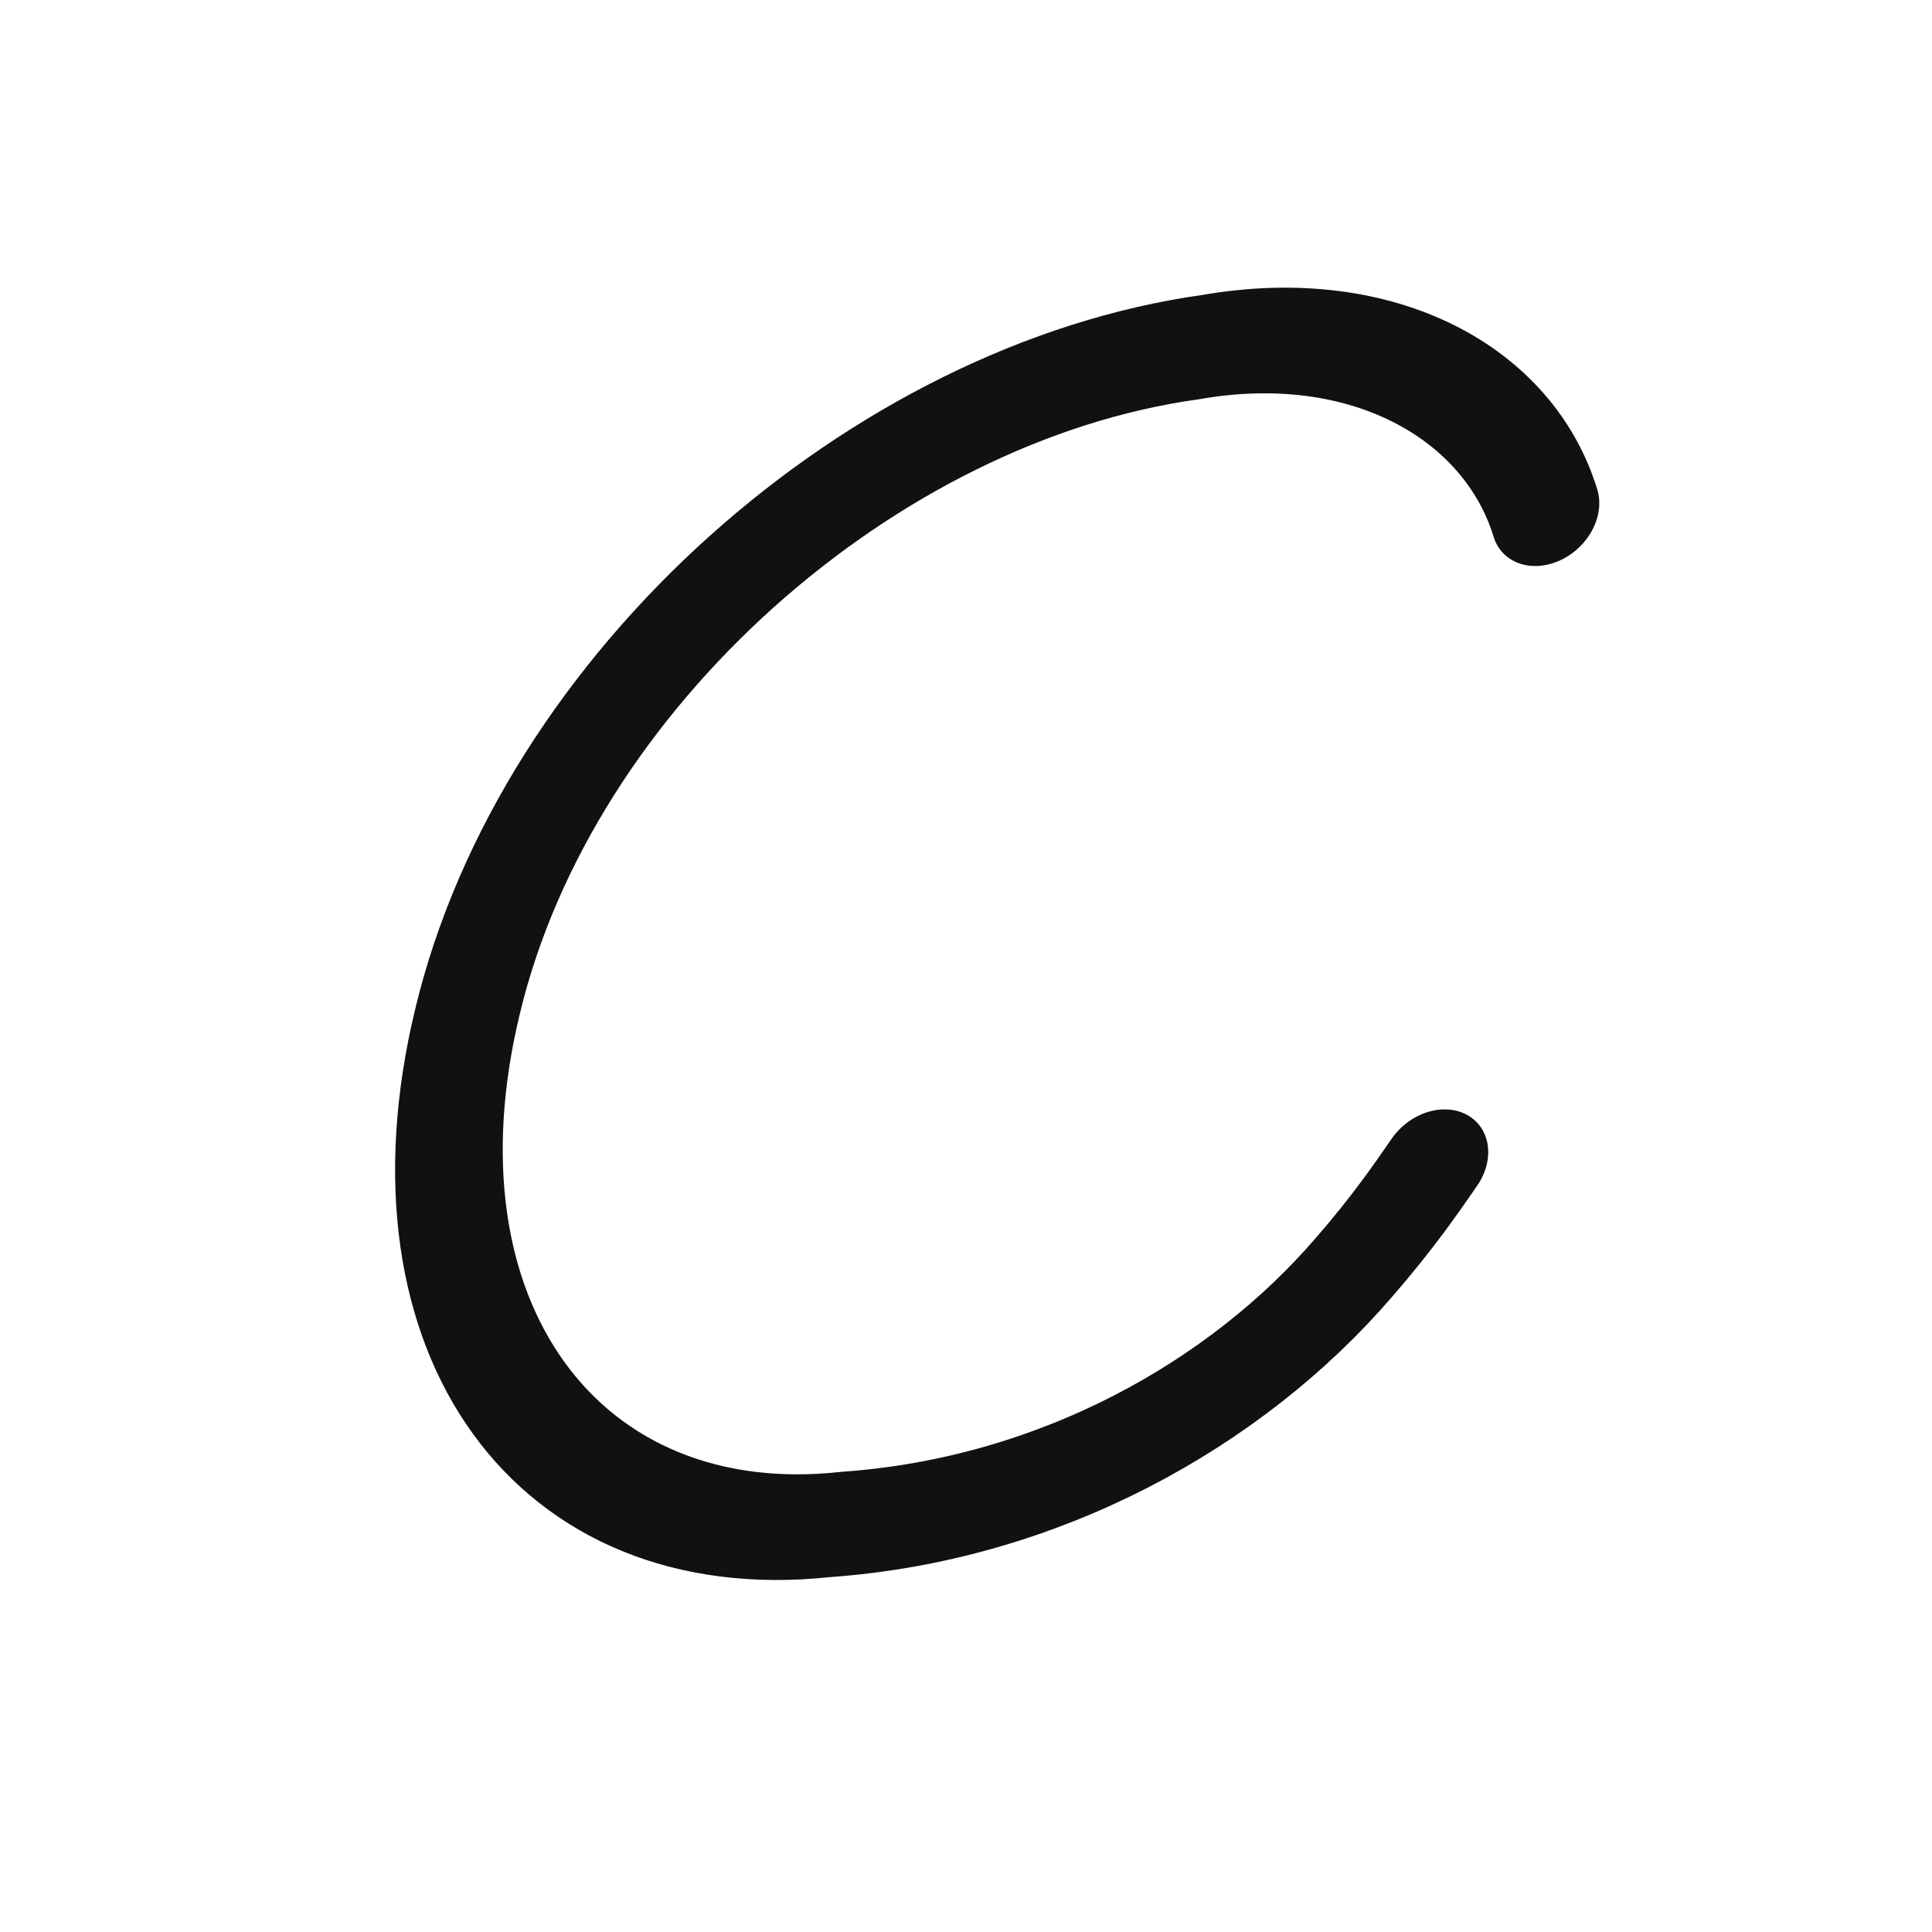
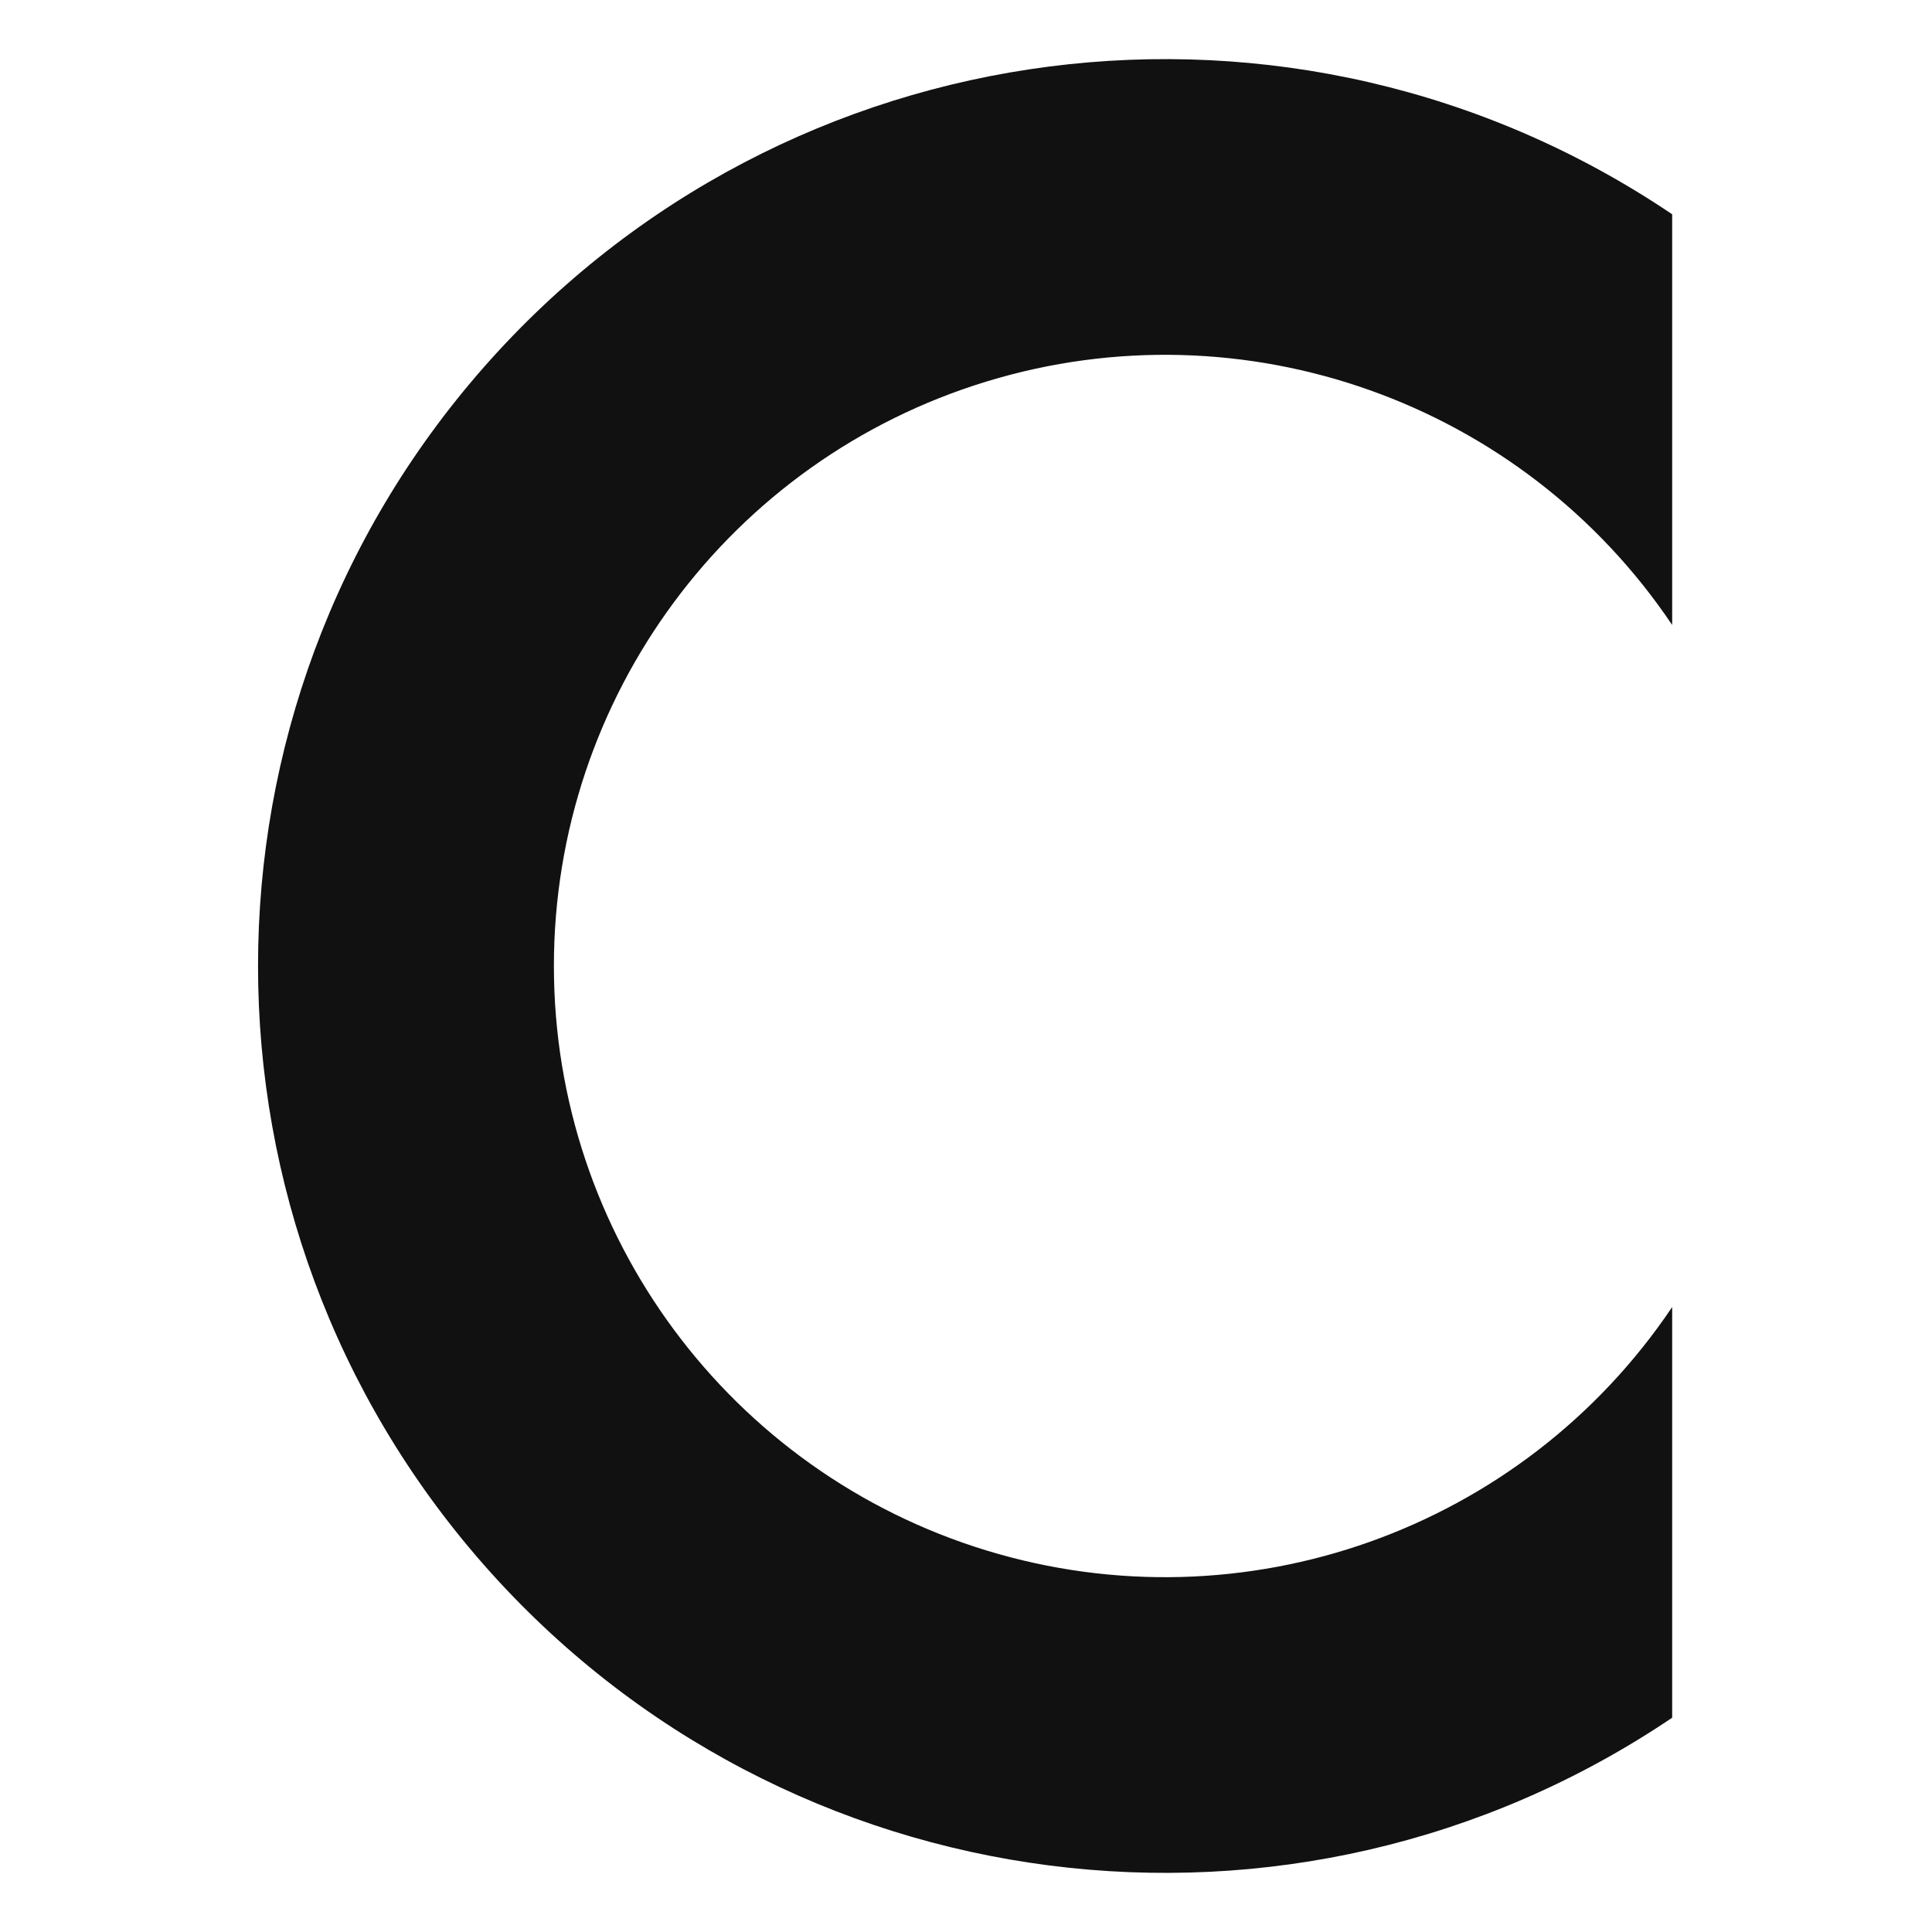
- <svg xmlns="http://www.w3.org/2000/svg" viewBox="0 0 128 128" fill="none" role="img" aria-label="c">
-   <g transform="translate(12 0) skewX(-11)">
-     <path d="M97 34          C93 26 83 21 72 23          C51 26 33 45 32 67          C31 88 45 103 63 101          C77 100 88 93 94 84          C96.1 80.9 97.2 78.6 98 77" stroke="#111111" stroke-width="7" stroke-linecap="round" stroke-linejoin="round" />
-   </g>
+ <svg xmlns="http://www.w3.org/2000/svg" viewBox="4.9 15 98 98" fill="none" role="img" aria-label="c">
+   <path d="M89.72 25.87A46 46 0 1 0 89.72 102.13L89.72 81.3A31 31 0 1 1 89.72 46.7Z" fill="#111111" />
</svg>
